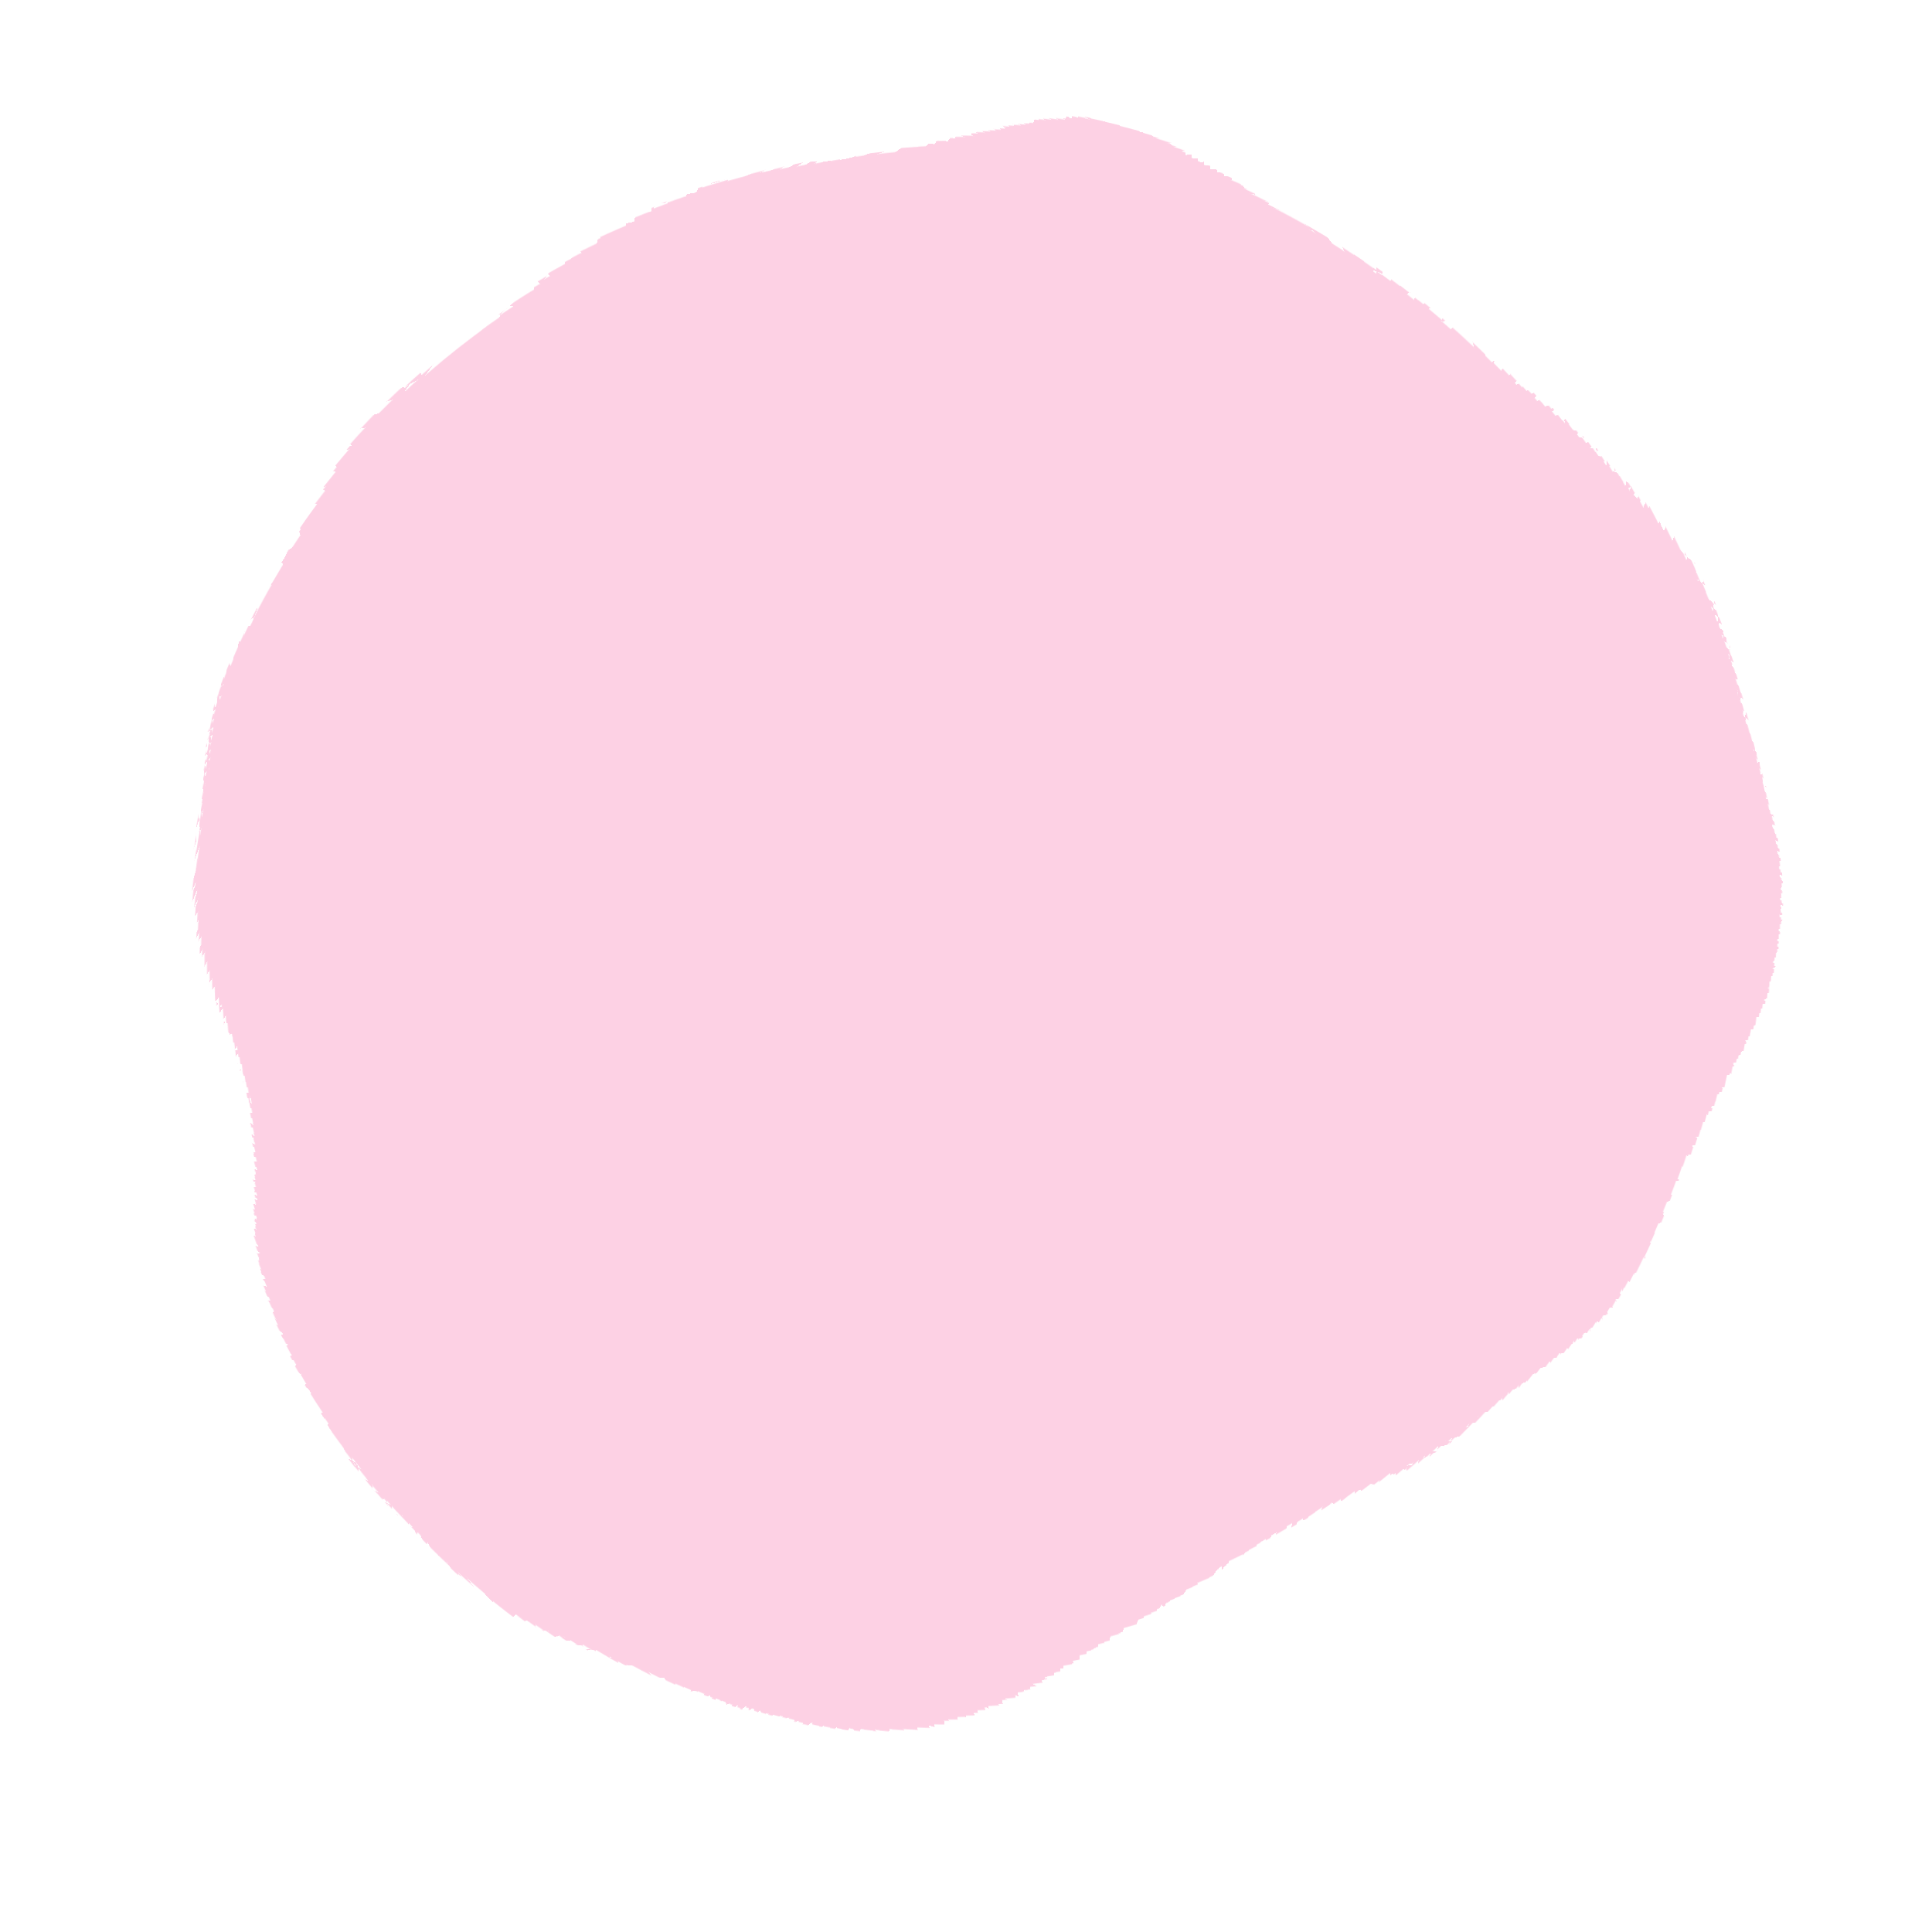
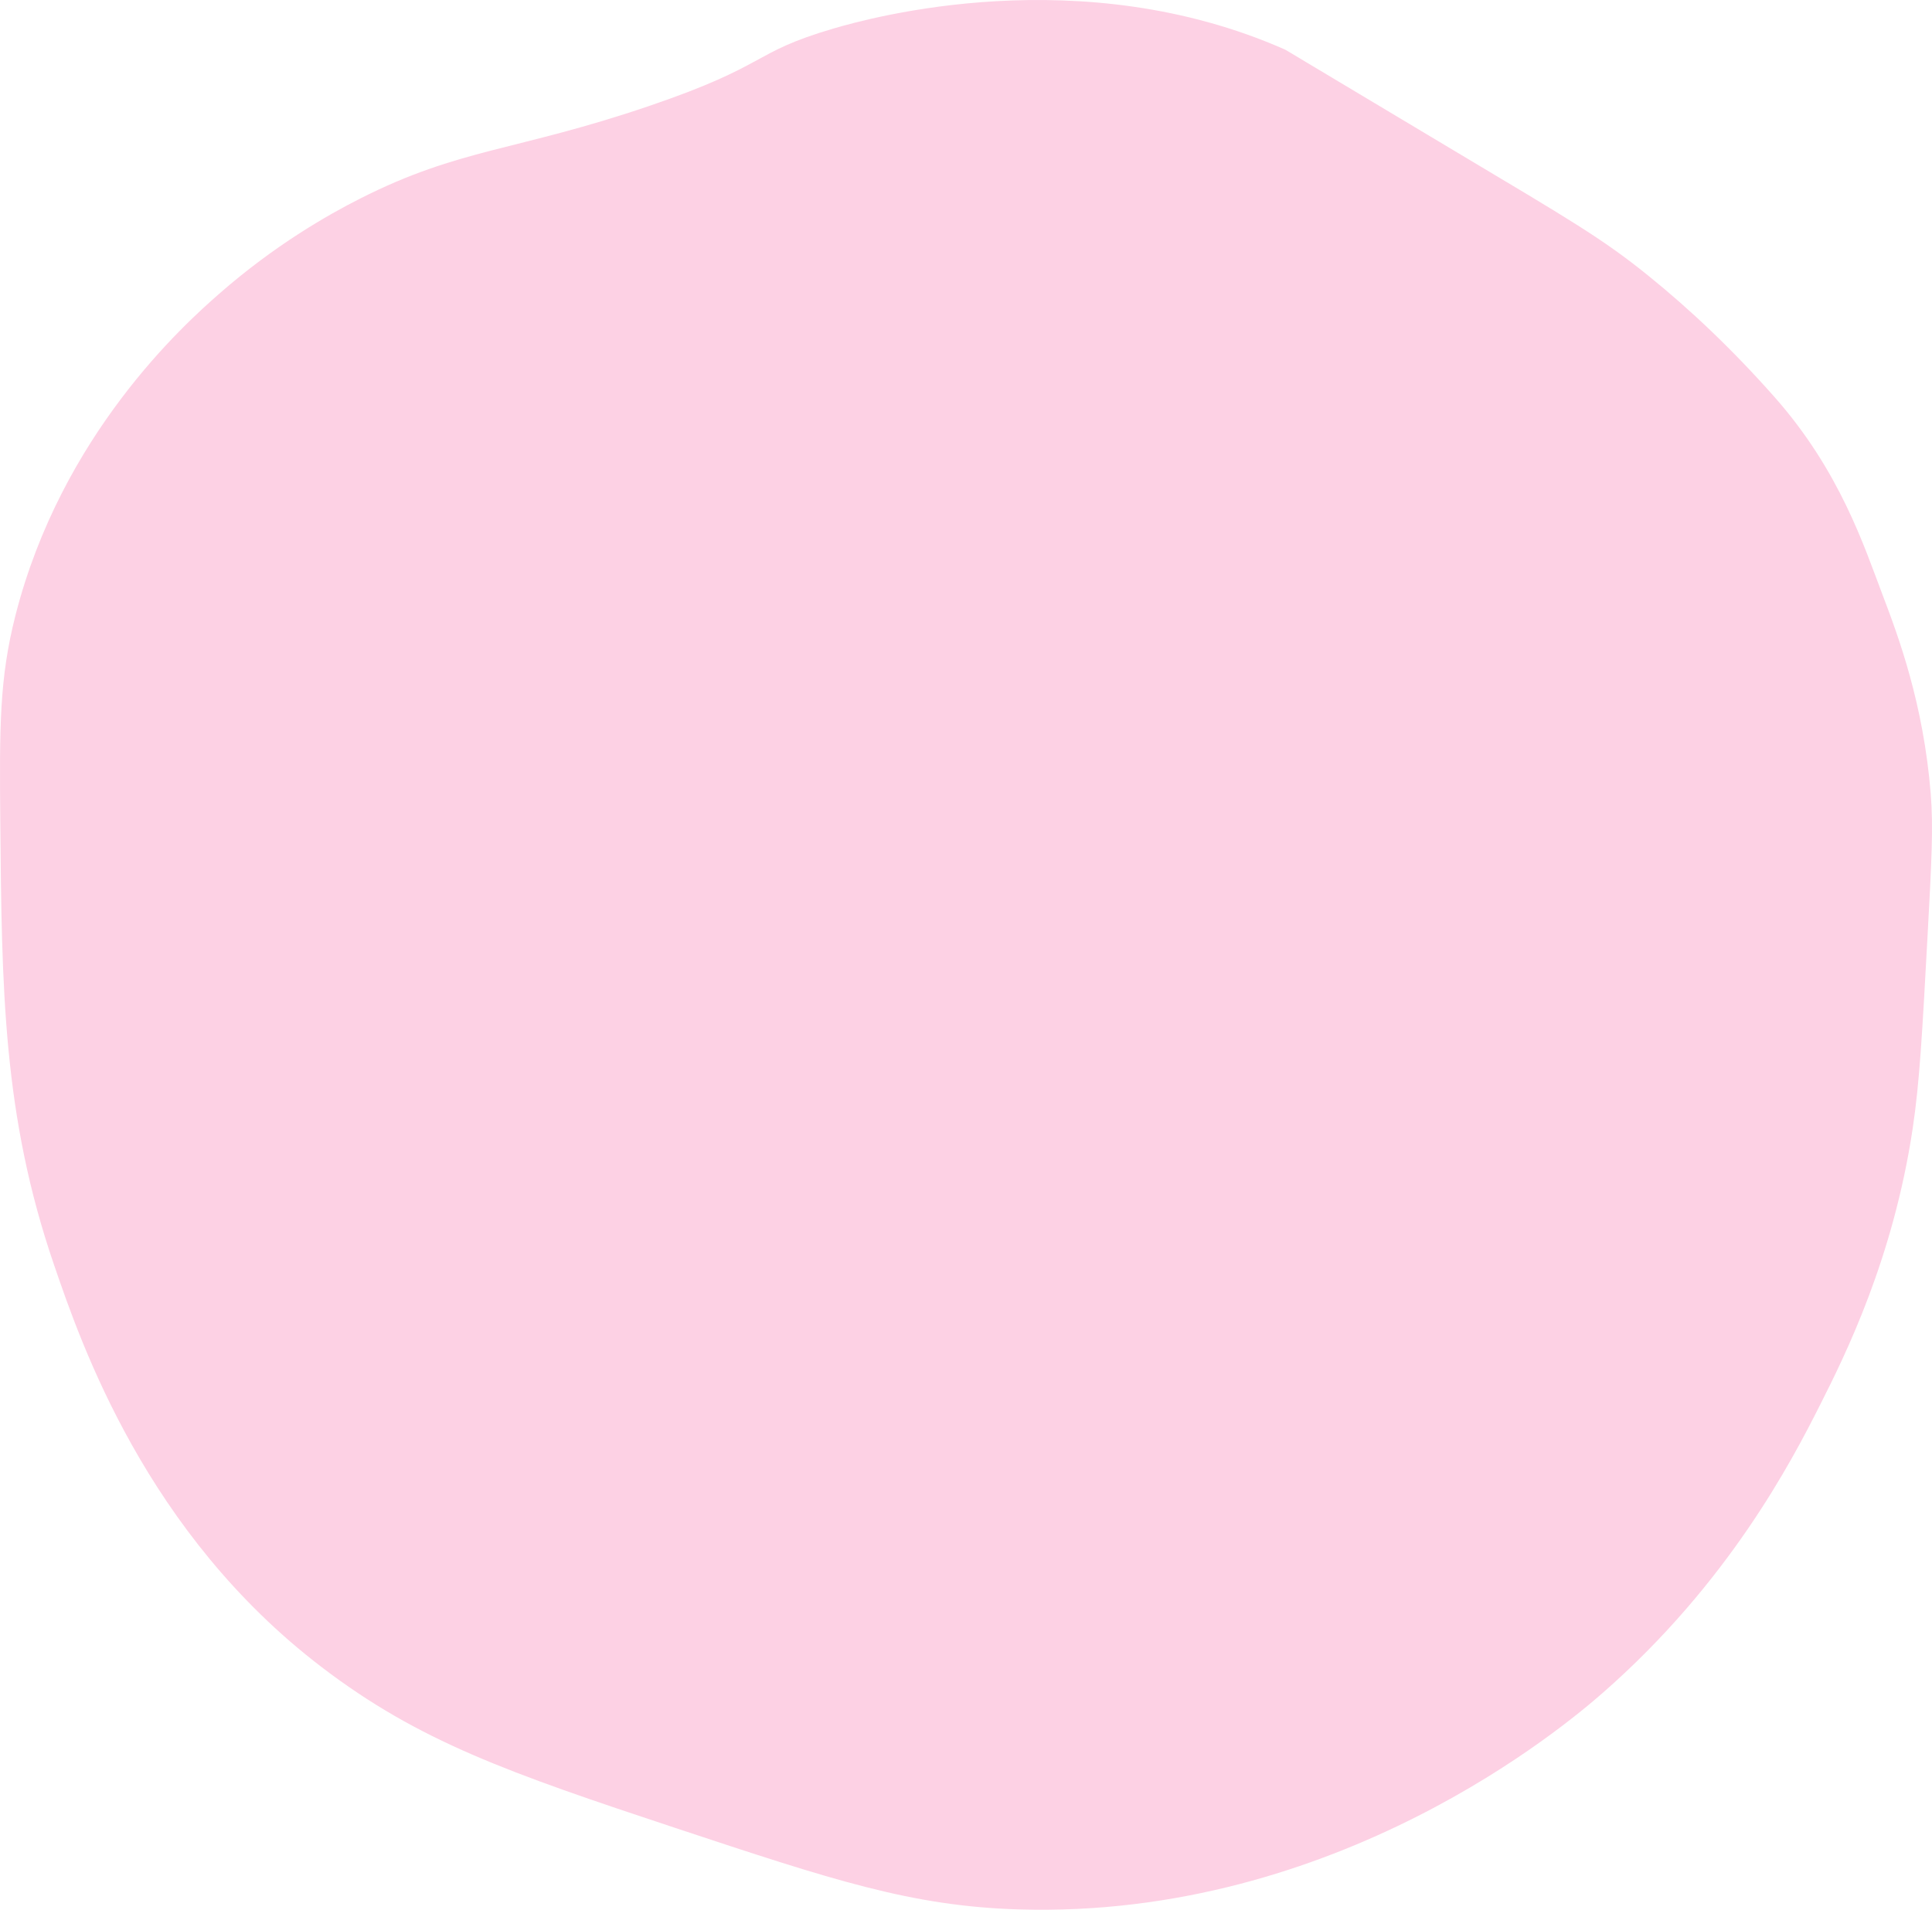
- <svg xmlns="http://www.w3.org/2000/svg" width="39" height="39" viewBox="0 0 39 39" fill="none">
-   <g filter="url(#filter0_g_4574_316)">
-     <circle cx="19.172" cy="19.172" r="16" fill="#FDD1E4" />
-   </g>
-   <defs>
-     <filter id="filter0_g_4574_316" x="0.001" y="0.001" width="38.343" height="38.343" filterUnits="userSpaceOnUse" color-interpolation-filters="sRGB">
-       <feFlood flood-opacity="0" result="BackgroundImageFix" />
-       <feBlend mode="normal" in="SourceGraphic" in2="BackgroundImageFix" result="shape" />
-       <feTurbulence type="fractalNoise" baseFrequency="0.05 0.05" numOctaves="3" seed="8488" />
-       <feDisplacementMap in="shape" scale="6.343" xChannelSelector="R" yChannelSelector="G" result="displacedImage" width="100%" height="100%" />
-       <feMerge result="effect1_texture_4574_316">
-         <feMergeNode in="displacedImage" />
-       </feMerge>
-     </filter>
-   </defs>
+ <svg xmlns="http://www.w3.org/2000/svg" width="265" height="262" viewBox="0 0 265 262" fill="none">
+   <path d="M30.084 40.284C37.664 33.647 44.904 29.515 49.422 27.229C63.121 20.298 70.708 20.772 88.977 14.559C105.672 8.881 102.874 7.282 114.259 3.933C119.433 2.413 148.244 -5.562 176.244 6.794C176.46 6.89 176.156 6.757 199.488 20.69C215.316 30.142 219.766 32.714 226.041 37.783C231.834 42.465 237.601 47.914 243.397 54.467C252.382 64.625 255.7 74.984 258.211 81.584C260.424 87.401 263.817 96.515 264.824 108.862C265.2 113.465 264.932 118.4 264.407 128.077C263.67 141.679 263.301 148.48 262.351 154.821C259.682 172.628 253.149 185.809 249.645 192.745C245.75 200.453 237.126 217.129 219.798 232.279C214.81 236.642 183.426 263.274 139.719 261.952C125.013 261.507 114.224 257.931 92.644 250.78C69.671 243.166 57.475 238.906 44.117 228.71C20.035 210.329 11.14 184.4 7.416 173.538C0.391 153.05 0.24 135.693 0.039 112.656C-0.074 99.726 -0.085 93.084 2.116 84.443C8.44 59.627 25.21 44.549 30.084 40.284Z" fill="#FDD1E4" />
</svg>
